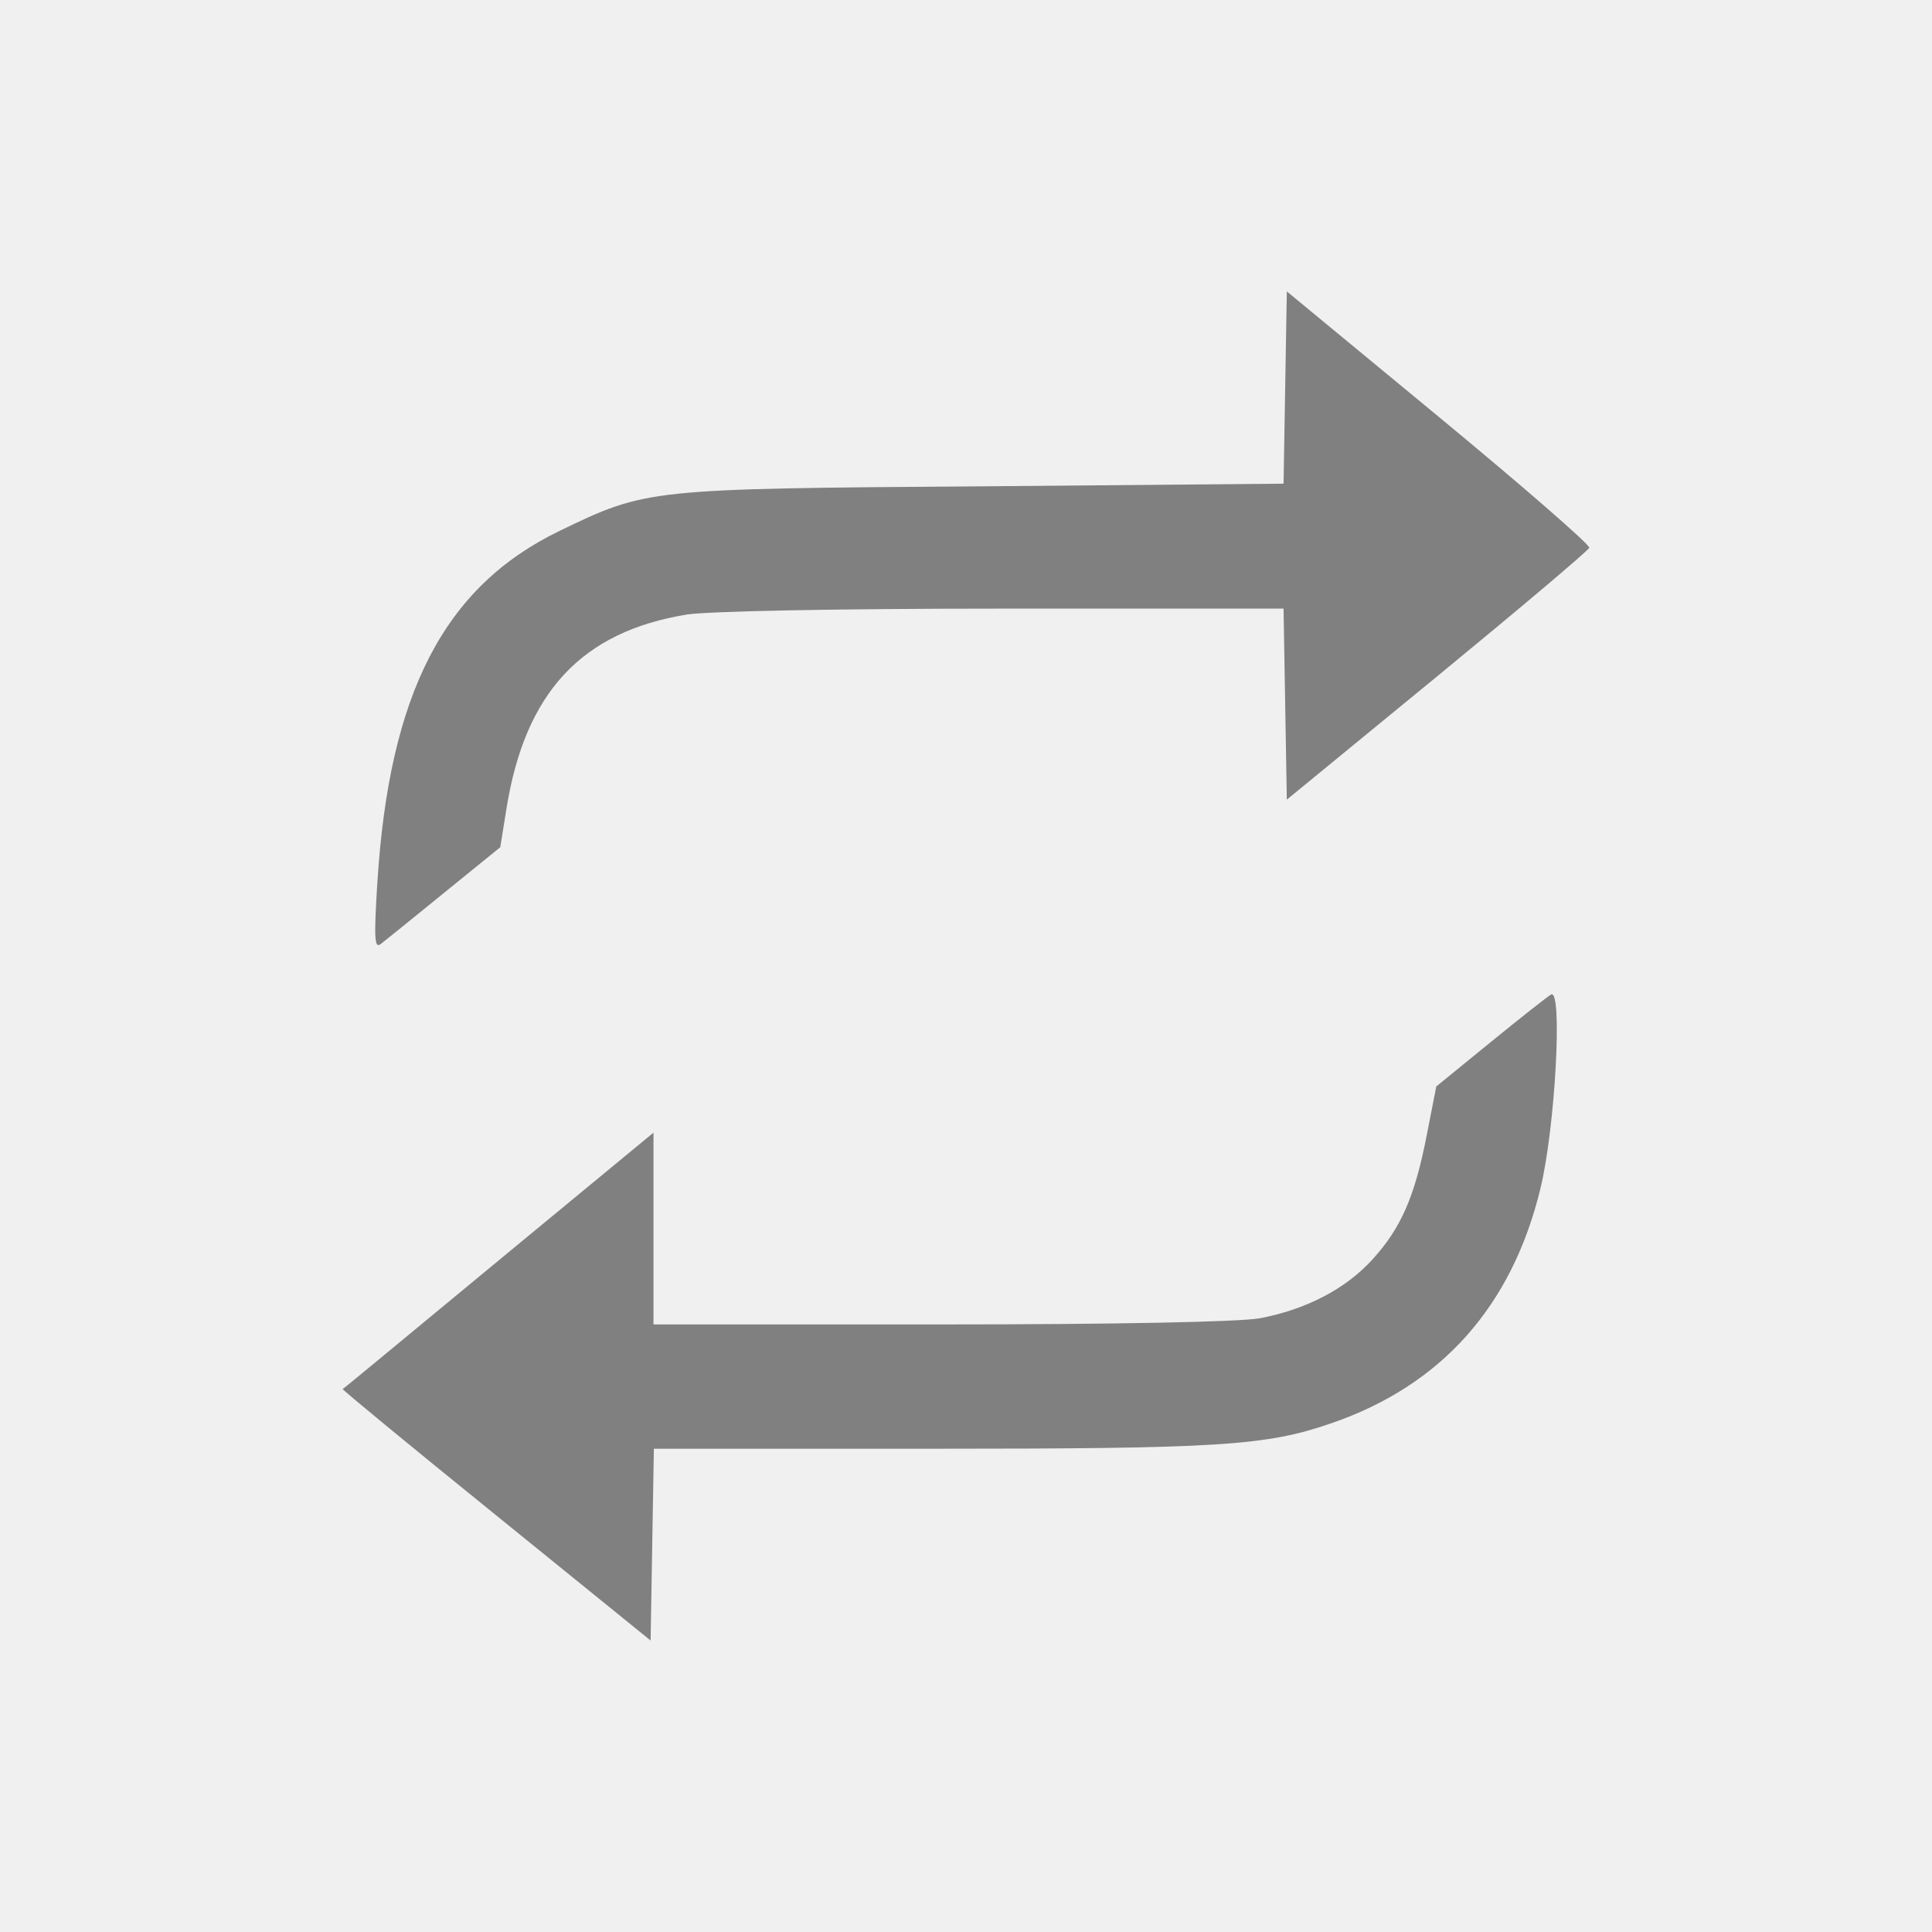
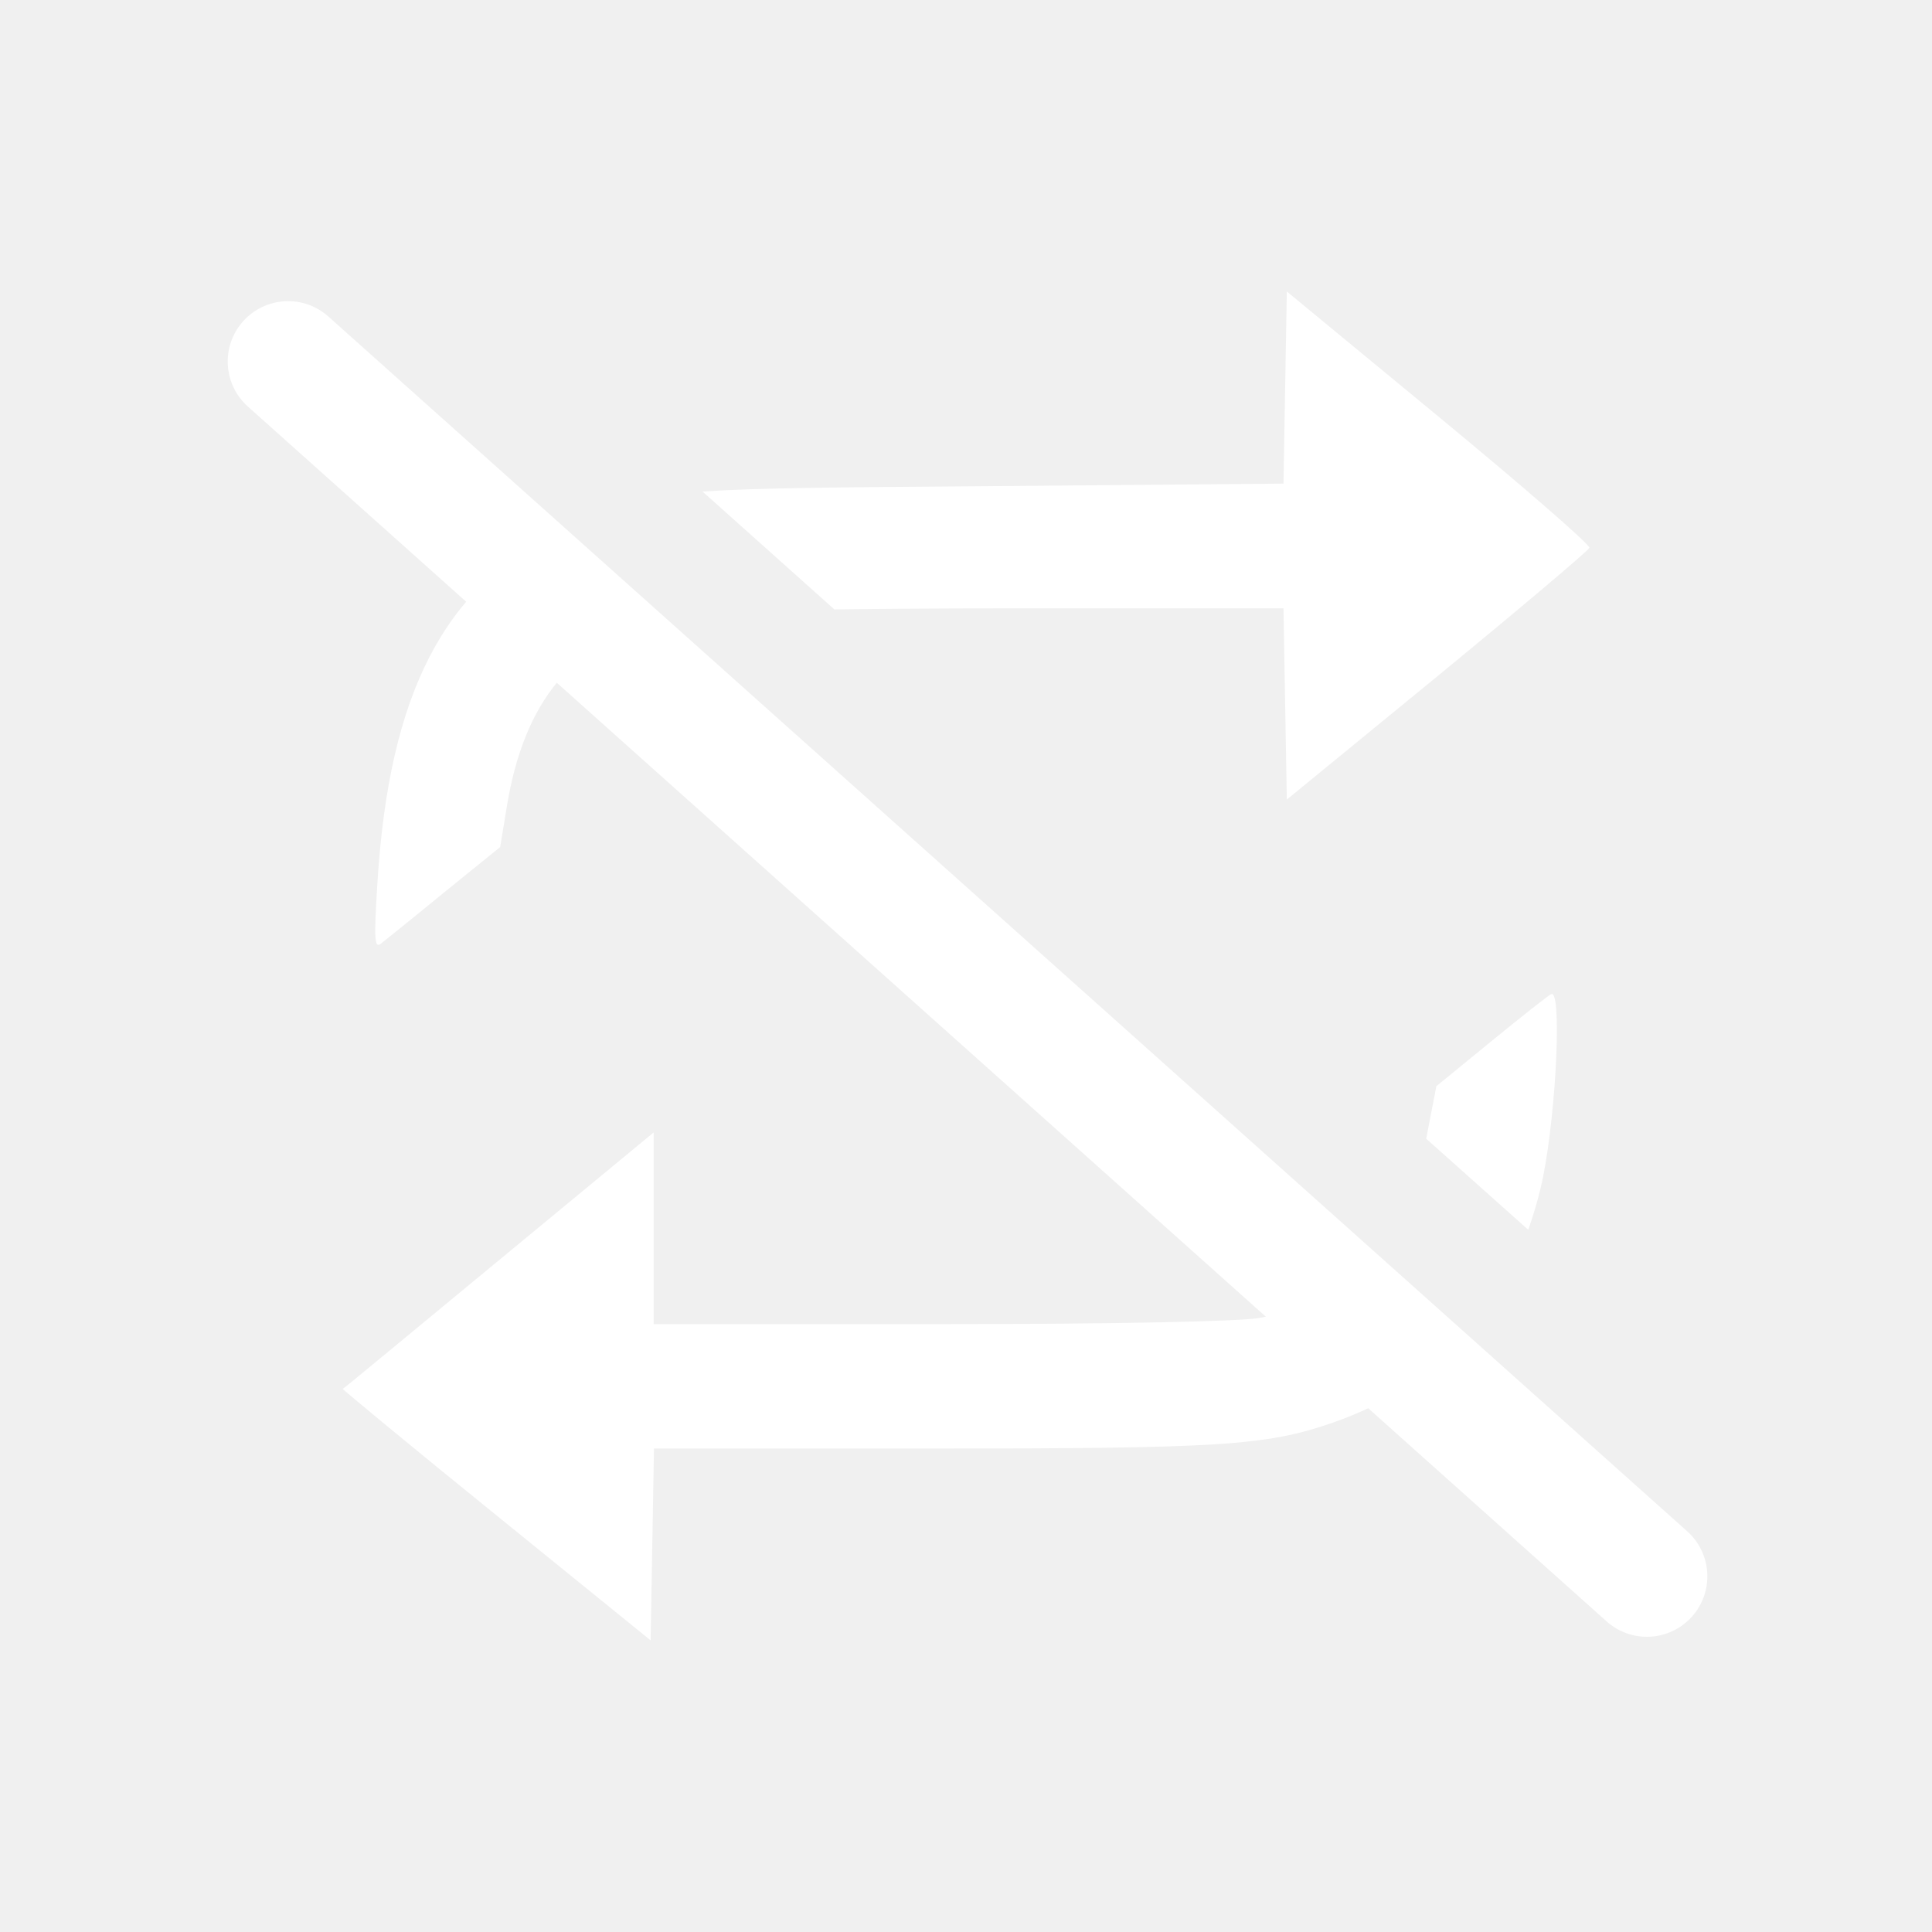
<svg xmlns="http://www.w3.org/2000/svg" width="48" height="48" viewBox="0 0 12.7 12.7" version="1.1" id="svg1" xml:space="preserve">
  <defs id="defs1" />
  <g id="layer1" transform="translate(355.6899,-1061.335)">
-     <g id="g222" style="fill:#808080" transform="matrix(0.8229159,0,0,0.8229159,-63.27074,187.9164)">
-       <path style="fill:#808080;fill-opacity:1;stroke-width:1.458" d="m -352.331,1068.426 c 0.094,-1.519 0.534,-2.37 1.458,-2.816 0.694,-0.335 0.702,-0.336 3.387,-0.355 l 2.394,-0.021 0.013,-0.768 0.013,-0.768 1.215,1.003 c 0.668,0.552 1.209,1.022 1.201,1.045 -0.007,0.022 -0.555,0.485 -1.215,1.027 l -1.201,0.985 -0.013,-0.763 -0.013,-0.763 h -2.238 c -1.35,0 -2.352,0.021 -2.527,0.047 -0.842,0.137 -1.293,0.622 -1.442,1.548 l -0.05,0.311 -0.446,0.362 c -0.245,0.2 -0.473,0.383 -0.507,0.41 -0.052,0.041 -0.057,-0.035 -0.029,-0.488 z" id="path221" />
-       <path style="fill:#808080;fill-opacity:1;stroke-width:1.458" d="m -351.383,1073.474 c -0.68,-0.55 -1.231,-1.004 -1.225,-1.008 0.006,0 0.567,-0.467 1.247,-1.028 l 1.236,-1.02 v 0.766 0.766 h 2.286 c 1.463,0 2.381,-0.021 2.55,-0.048 0.374,-0.069 0.693,-0.235 0.908,-0.472 0.228,-0.251 0.338,-0.502 0.434,-0.998 l 0.075,-0.383 0.427,-0.348 c 0.235,-0.192 0.455,-0.365 0.489,-0.386 0.095,-0.058 0.035,1.06 -0.084,1.549 -0.228,0.942 -0.792,1.574 -1.672,1.876 -0.522,0.18 -0.894,0.203 -3.195,0.203 h -2.215 l -0.013,0.766 -0.013,0.766 z" id="path173" />
-     </g>
+     <path id="path3" style="fill:#ffffff;fill-opacity:1;stroke-width:1.2" d="M -347.231 1063.251 L -347.242 1063.883 L -347.253 1064.514 L -349.223 1064.531 C -350.173 1064.538 -350.716 1064.542 -351.072 1064.566 L -350.205 1065.341 L -350.205 1065.341 C -349.889 1065.337 -349.512 1065.334 -349.094 1065.334 L -347.253 1065.334 L -347.242 1065.963 L -347.231 1066.591 L -346.242 1065.781 C -345.699 1065.335 -345.248 1064.954 -345.242 1064.936 C -345.235 1064.917 -345.681 1064.53 -346.231 1064.076 L -347.231 1063.251 z M -351.986 1064.812 C -351.994 1064.816 -352.002 1064.82 -352.01 1064.823 C -352.77 1065.191 -353.132 1065.891 -353.209 1067.14 C -353.232 1067.507 -353.229 1067.571 -353.186 1067.538 C -353.158 1067.516 -352.97 1067.365 -352.769 1067.2 L -352.402 1066.903 L -352.36 1066.647 C -352.247 1065.942 -351.921 1065.548 -351.325 1065.404 L -351.986 1064.812 z M -345.488 1067.869 L -345.49 1067.87 C -345.49 1067.87 -345.491 1067.87 -345.492 1067.87 L -345.492 1067.87 L -345.493 1067.87 L -345.493 1067.87 L -345.494 1067.87 L -345.494 1067.87 C -345.523 1067.887 -345.704 1068.03 -345.897 1068.188 L -346.248 1068.475 L -346.309 1068.79 C -346.311 1068.8 -346.313 1068.81 -346.315 1068.82 L -346.315 1068.82 L -345.644 1069.419 C -345.613 1069.332 -345.586 1069.241 -345.563 1069.146 C -345.47 1068.763 -345.421 1067.914 -345.484 1067.87 C -345.484 1067.87 -345.485 1067.87 -345.485 1067.87 L -345.485 1067.87 L -345.486 1067.87 L -345.486 1067.87 L -345.486 1067.869 C -345.487 1067.869 -345.488 1067.869 -345.488 1067.869 z M -351.393 1068.779 L -352.41 1069.619 C -352.97 1070.081 -353.432 1070.465 -353.437 1070.465 C -353.442 1070.465 -352.988 1070.842 -352.429 1071.294 L -351.413 1072.118 L -351.402 1071.487 L -351.391 1070.857 L -349.568 1070.857 C -347.675 1070.857 -347.368 1070.838 -346.938 1070.69 C -346.578 1070.566 -346.282 1070.375 -346.053 1070.119 L -346.646 1069.589 C -346.653 1069.596 -346.659 1069.604 -346.666 1069.611 C -346.843 1069.806 -347.106 1069.943 -347.413 1069.999 C -347.553 1070.021 -348.308 1070.039 -349.512 1070.039 L -351.393 1070.039 L -351.393 1069.409 L -351.393 1068.779 z " />
+     <path style="baseline-shift:baseline;display:inline;overflow:visible;vector-effect:none;stroke-linecap:round;enable-background:accumulate;stop-color:#000000;stop-opacity:1;opacity:1;fill:#ffffff" d="m -353.531,1063.416 a 0.397,0.397 0 0 0 -0.561,0.031 0.397,0.397 0 0 0 0.031,0.56 l 8.932,7.986 a 0.397,0.397 0 0 0 0.561,-0.031 0.397,0.397 0 0 0 -0.031,-0.561 z" id="path1" />
  </g>
</svg>
